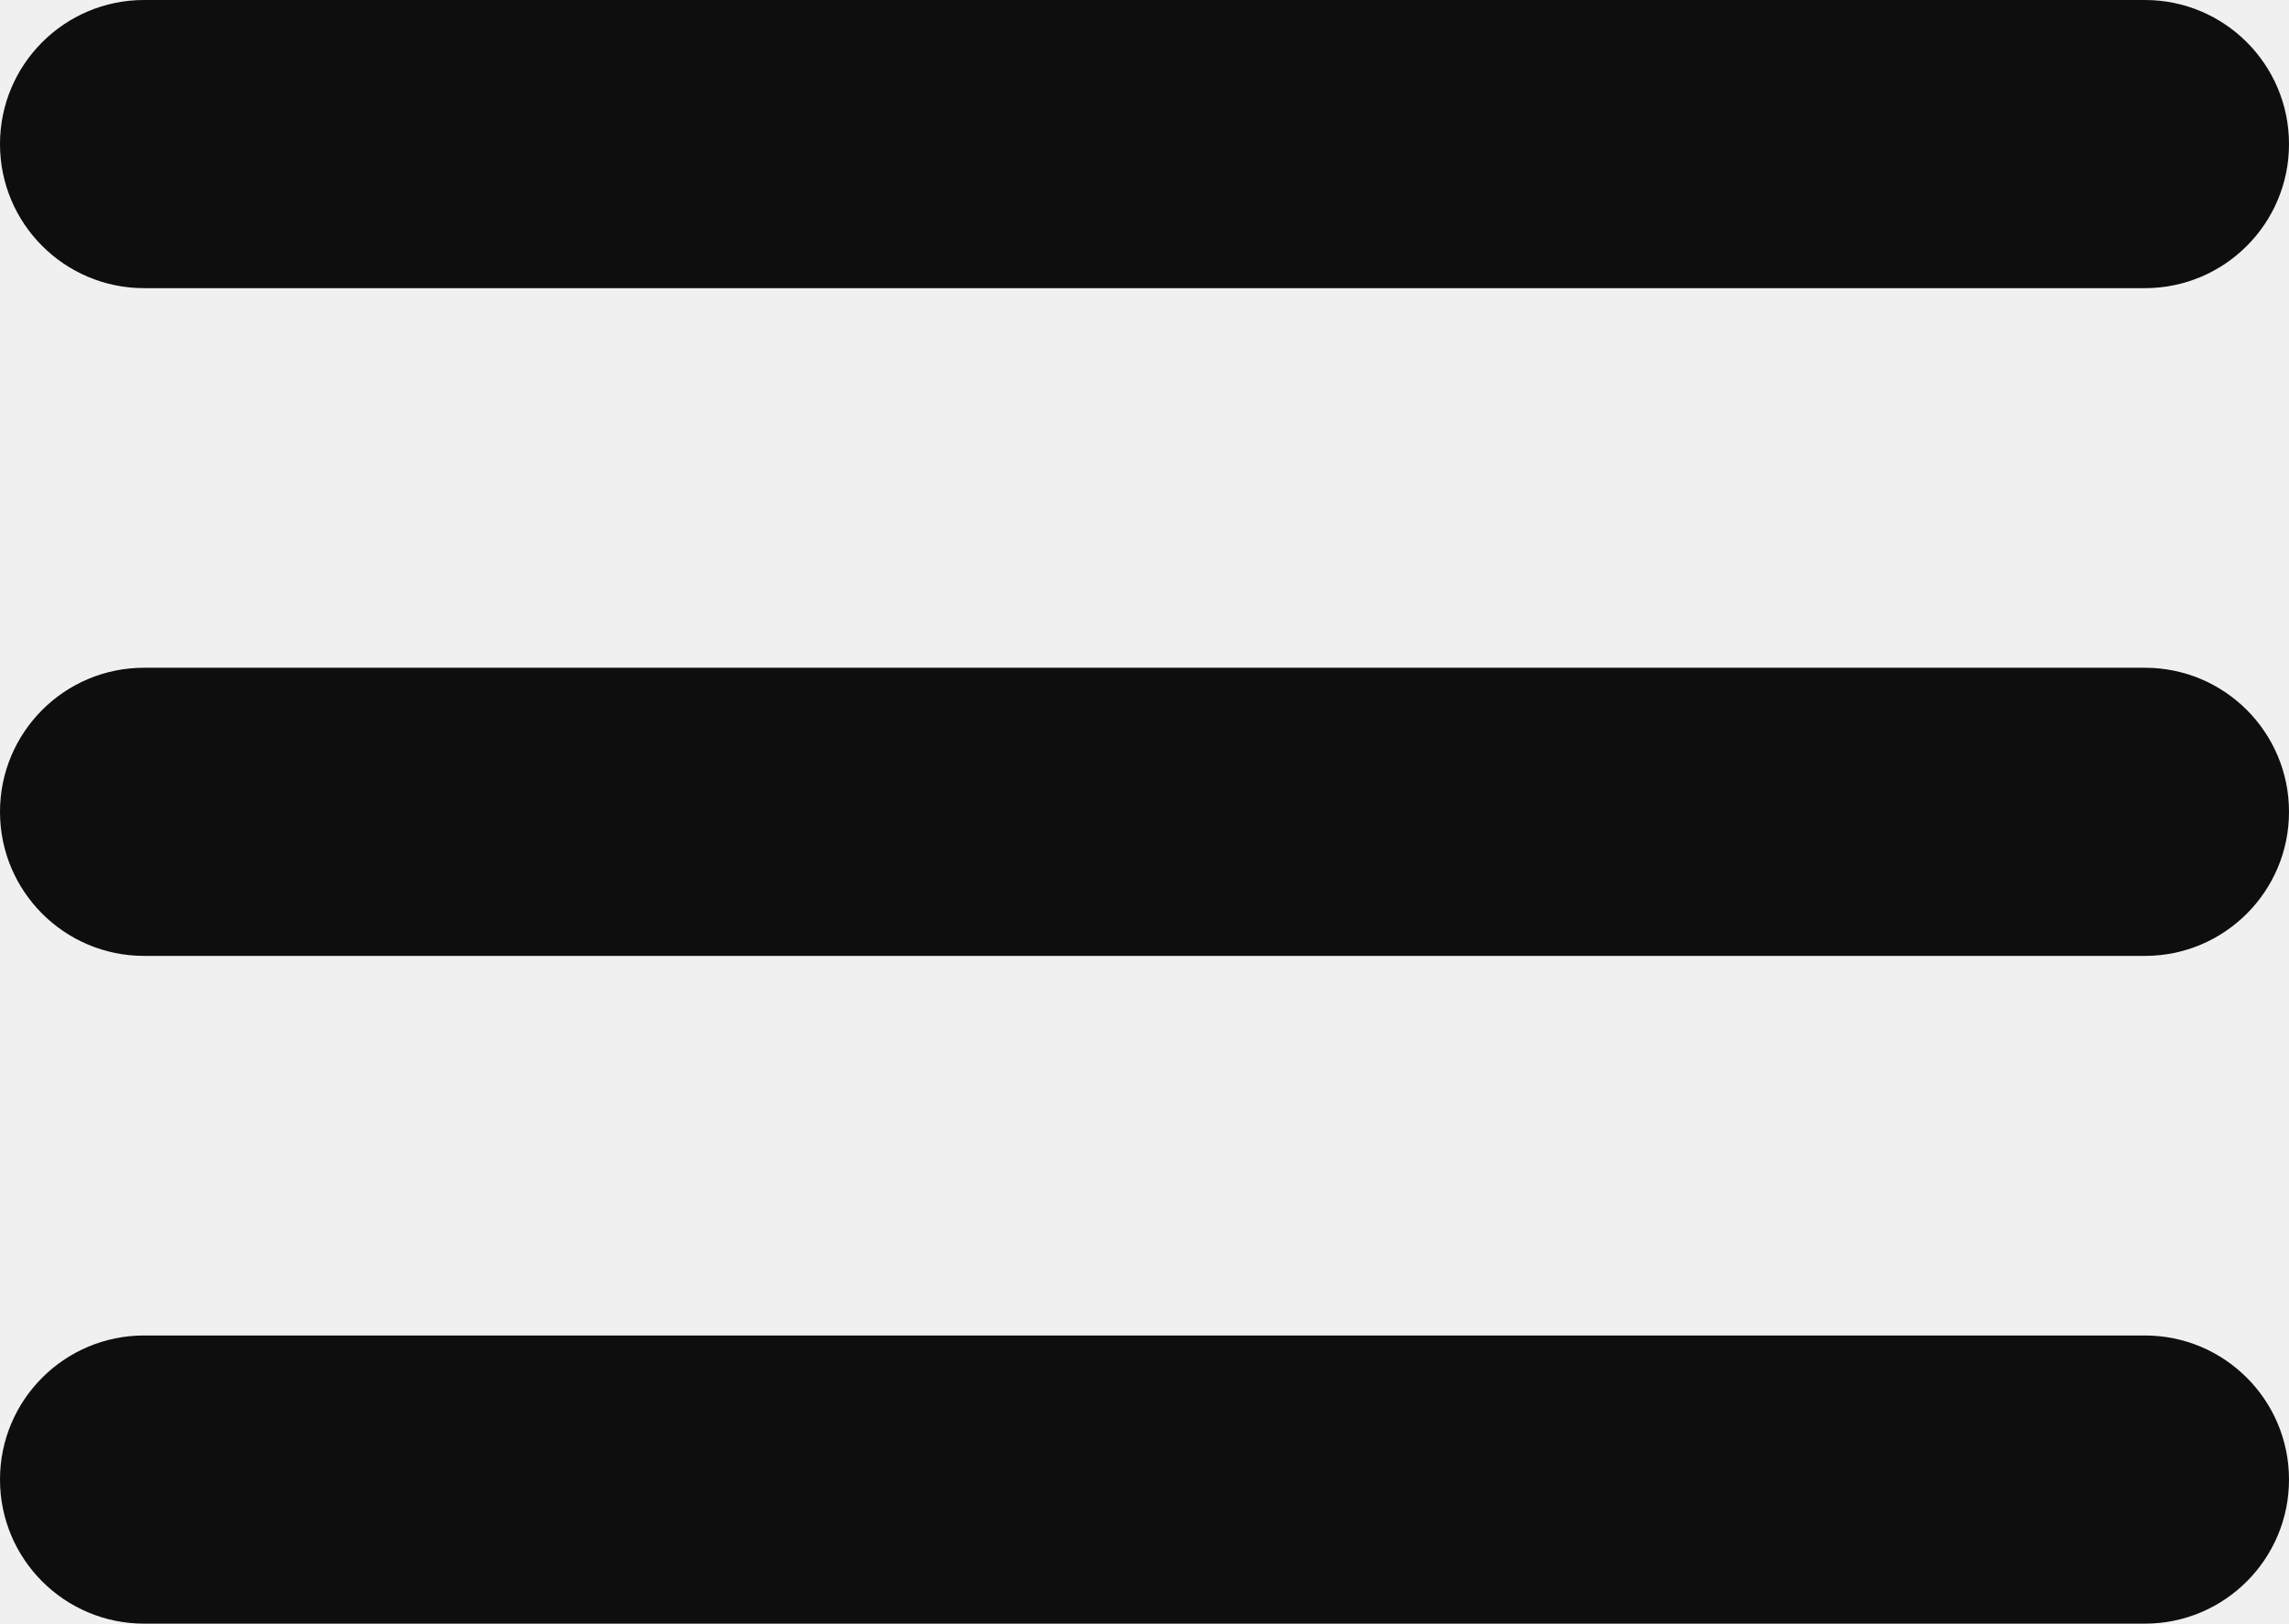
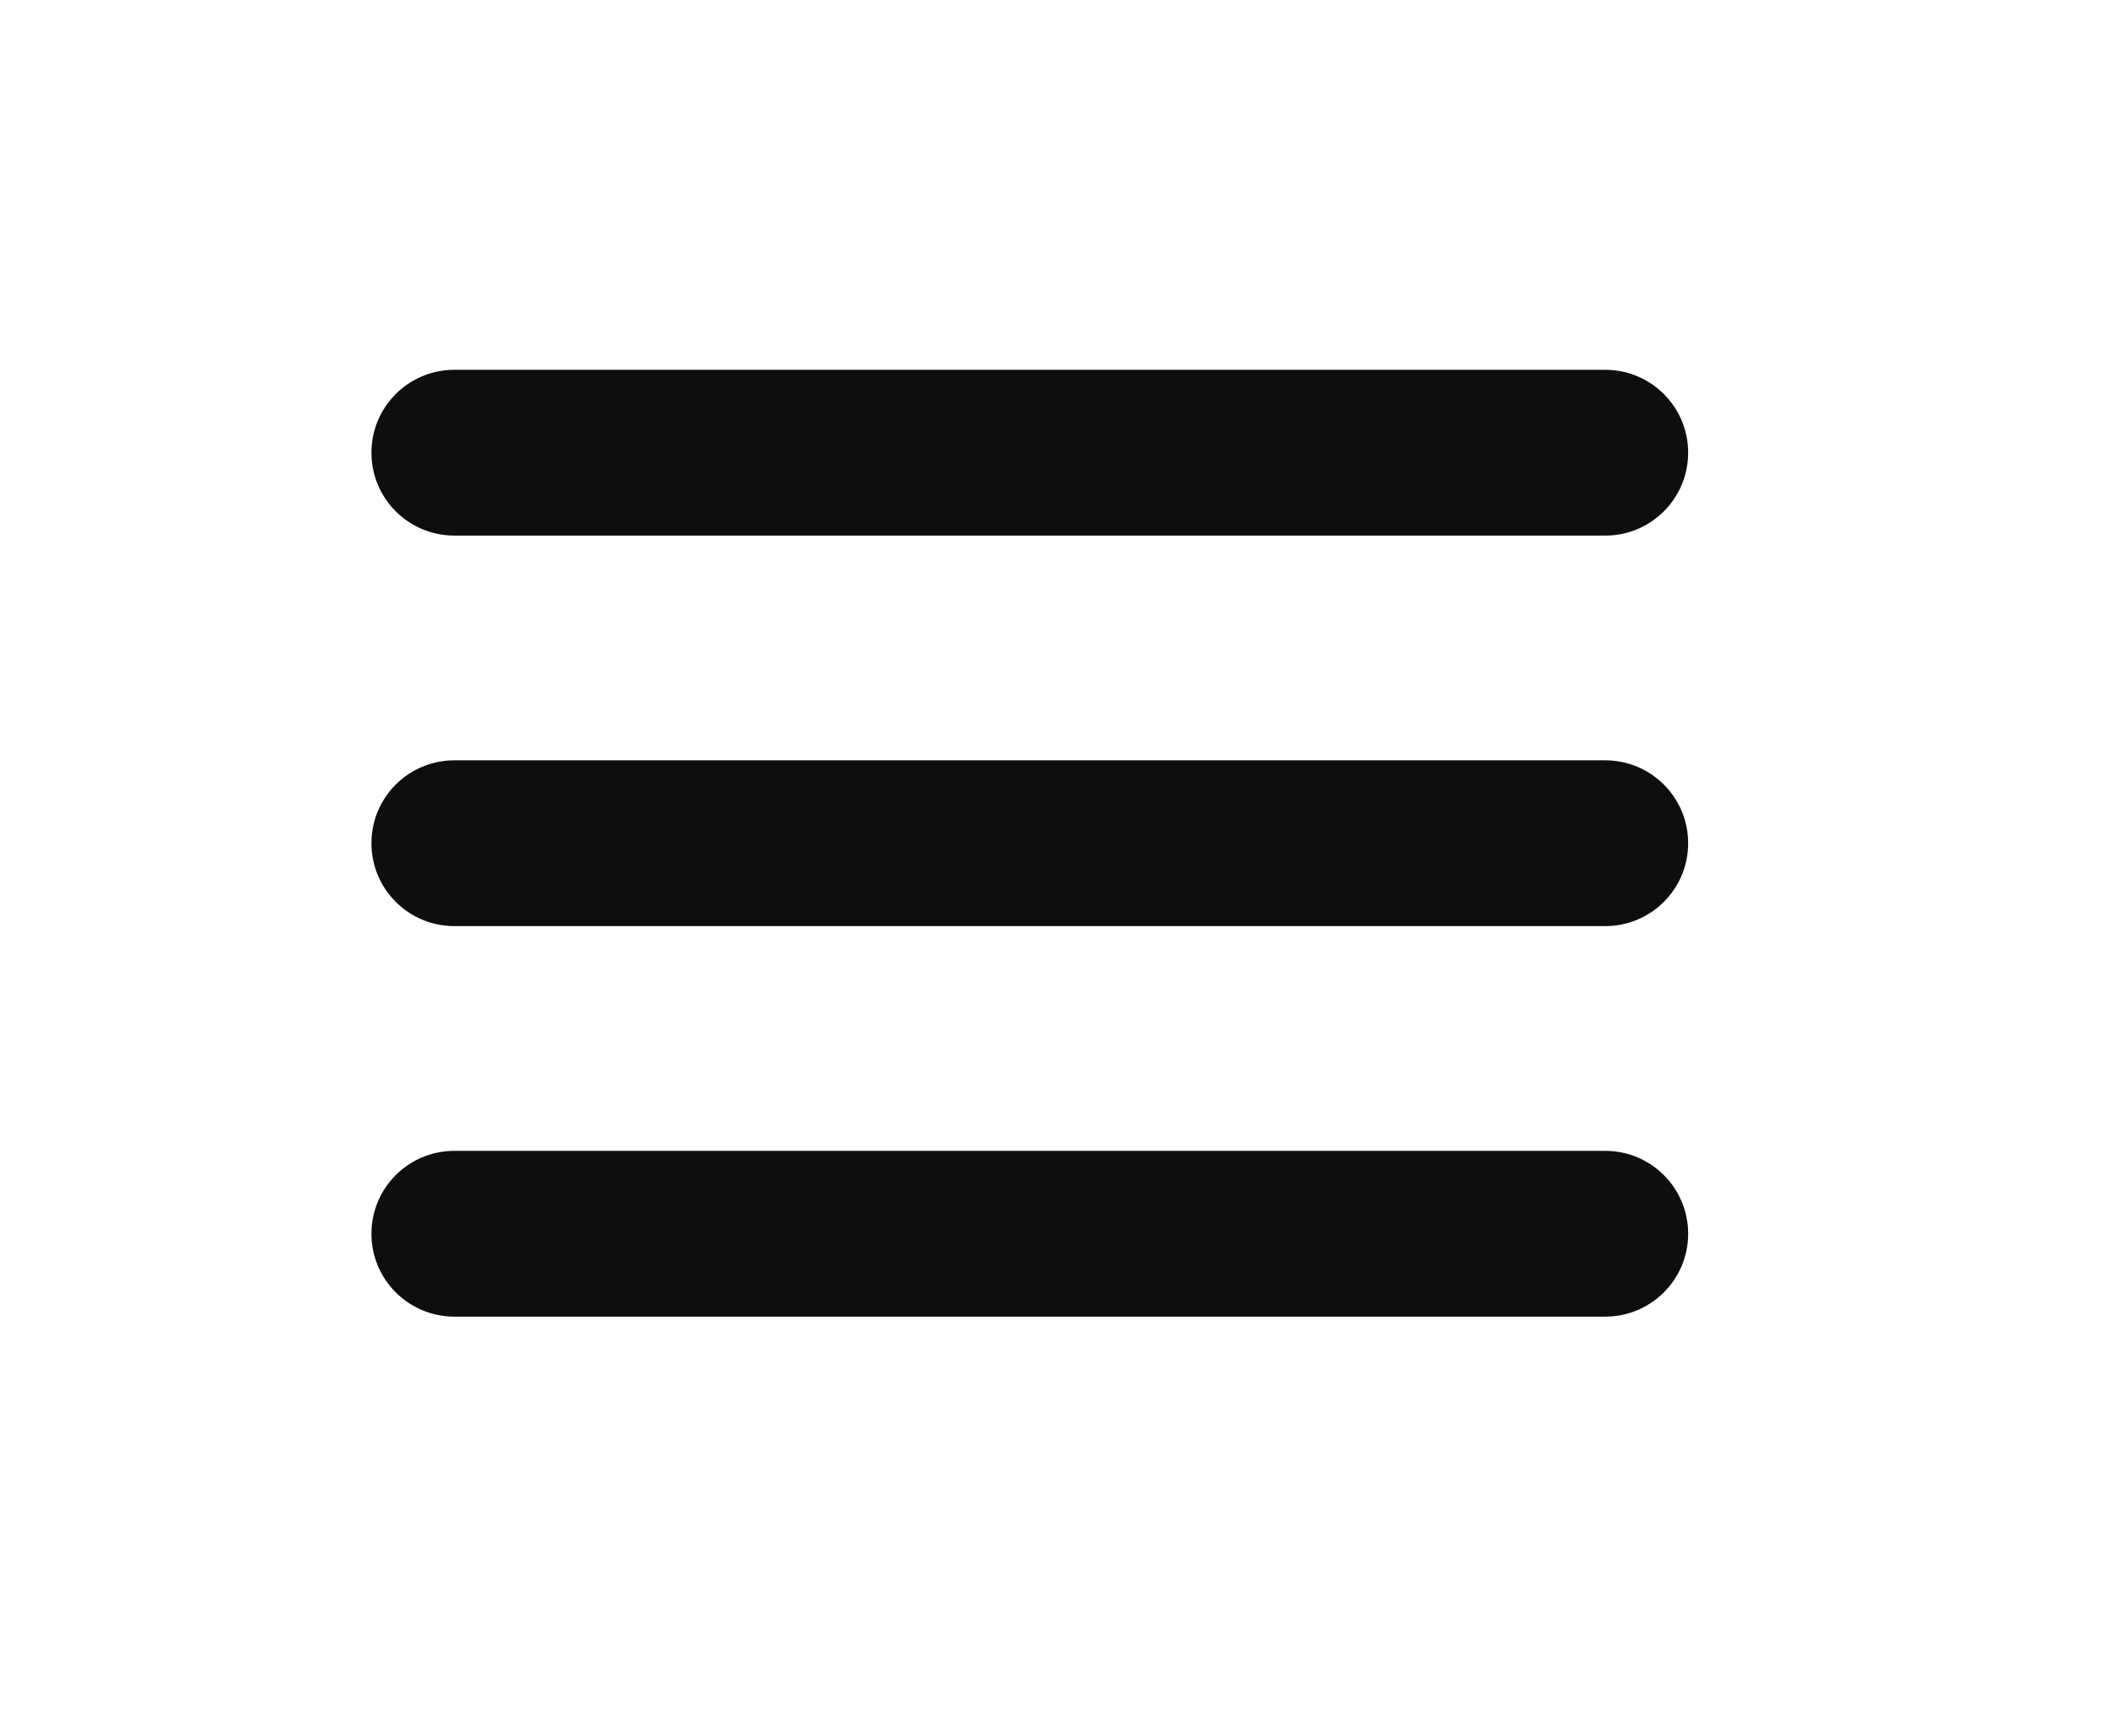
- <svg xmlns="http://www.w3.org/2000/svg" width="826" height="586" viewBox="0 0 826 586" fill="none">
-   <rect width="826" height="104" rx="52" fill="#0E0E0E" />
-   <rect y="241" width="826" height="104" rx="52" fill="#0E0E0E" />
-   <rect y="482" width="826" height="104" rx="52" fill="#0E0E0E" />
+ <svg xmlns="http://www.w3.org/2000/svg" width="1323" height="1089" viewBox="0 0 1323 1089" fill="none">
+   <rect width="1323" height="1089" fill="white" />
+   <path d="M1007 232L285 232C256.281 232 233 255.281 233 284C233 312.719 256.281 336 285 336L1007 336C1035.72 336 1059 312.719 1059 284C1059 255.281 1035.72 232 1007 232Z" fill="#0E0E0E" />
+   <path d="M1007 722H285C256.281 722 233 745.281 233 774C233 802.719 256.281 826 285 826H1007C1035.72 826 1059 802.719 1059 774C1059 745.281 1035.72 722 1007 722Z" fill="#0E0E0E" />
+   <path d="M1007 477L285 477C256.281 477 233 500.281 233 529C233 557.719 256.281 581 285 581H1007C1035.72 581 1059 557.719 1059 529C1059 500.281 1035.72 477 1007 477Z" fill="#0E0E0E" />
</svg>
